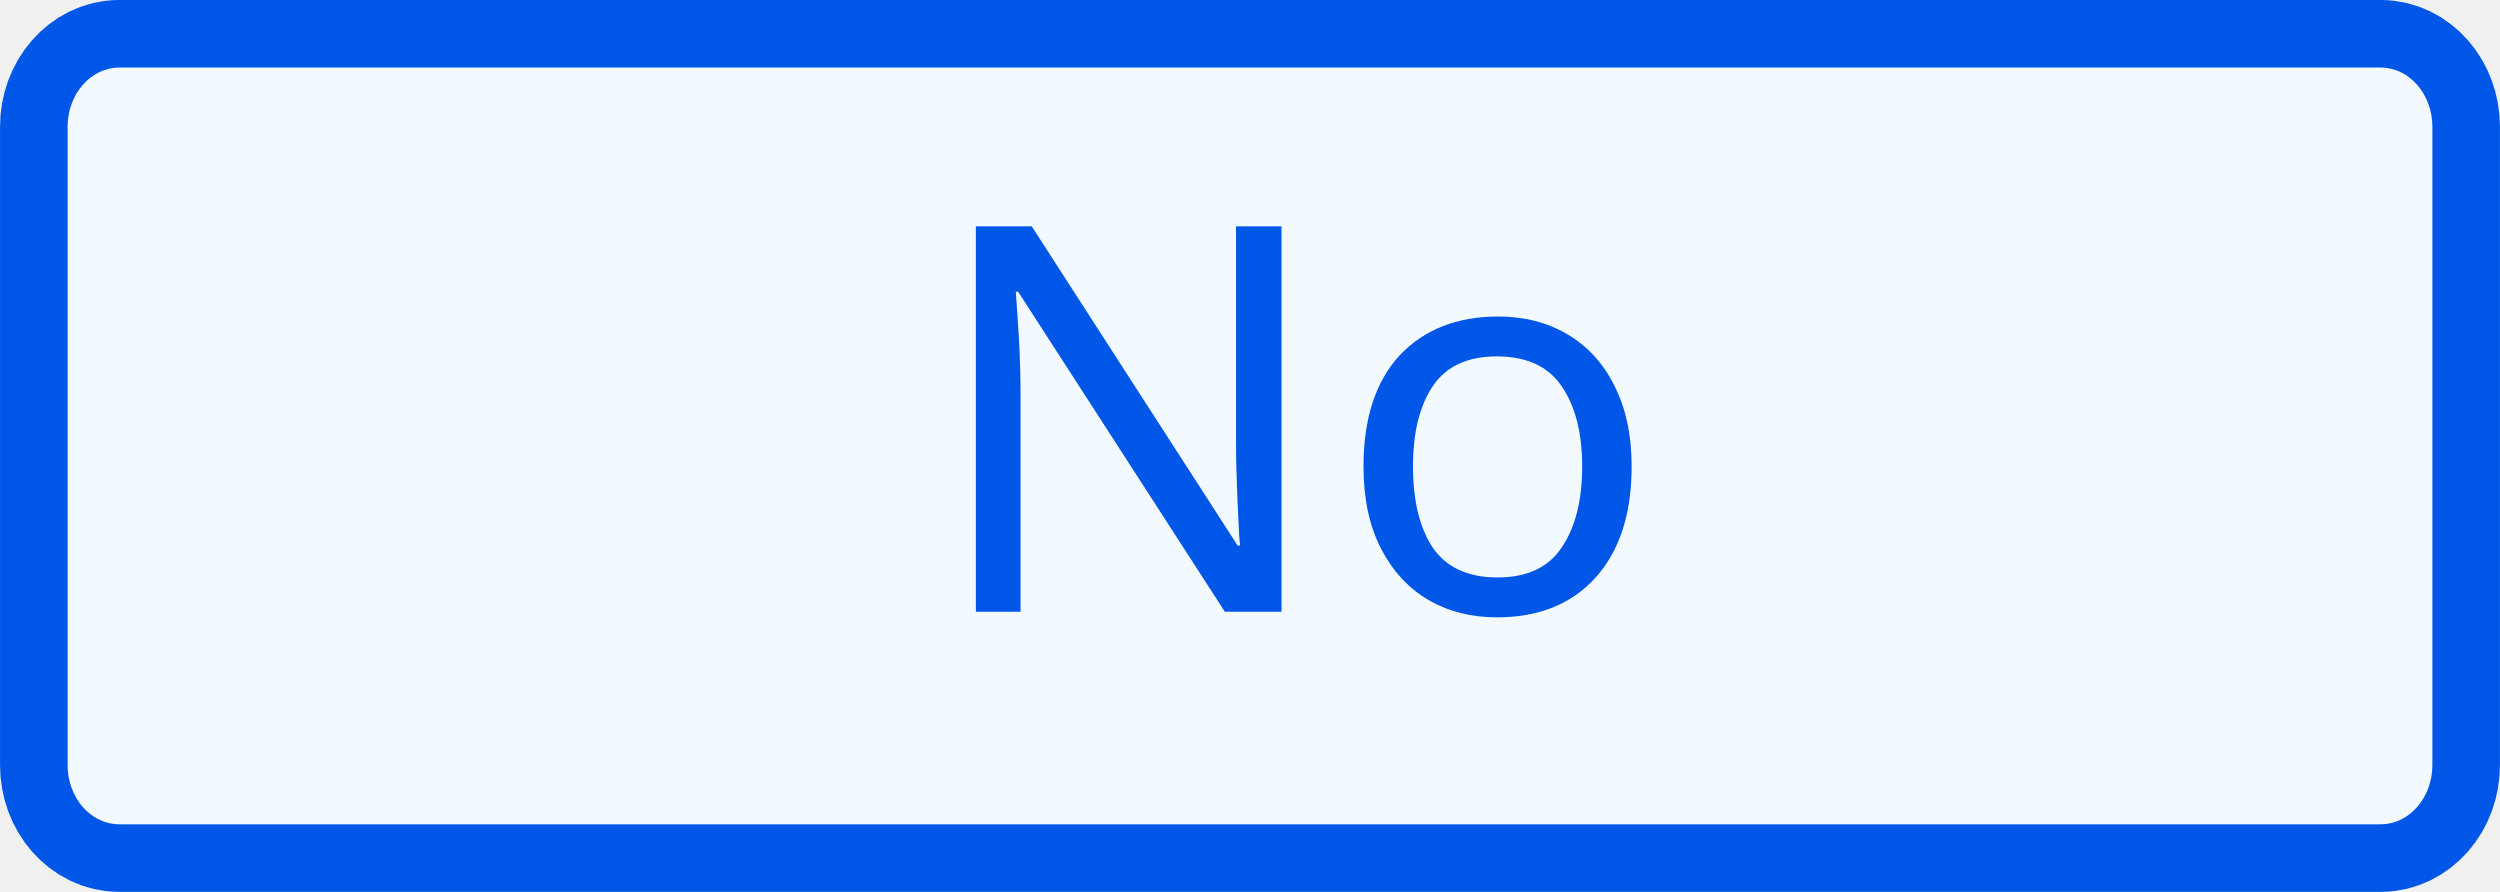
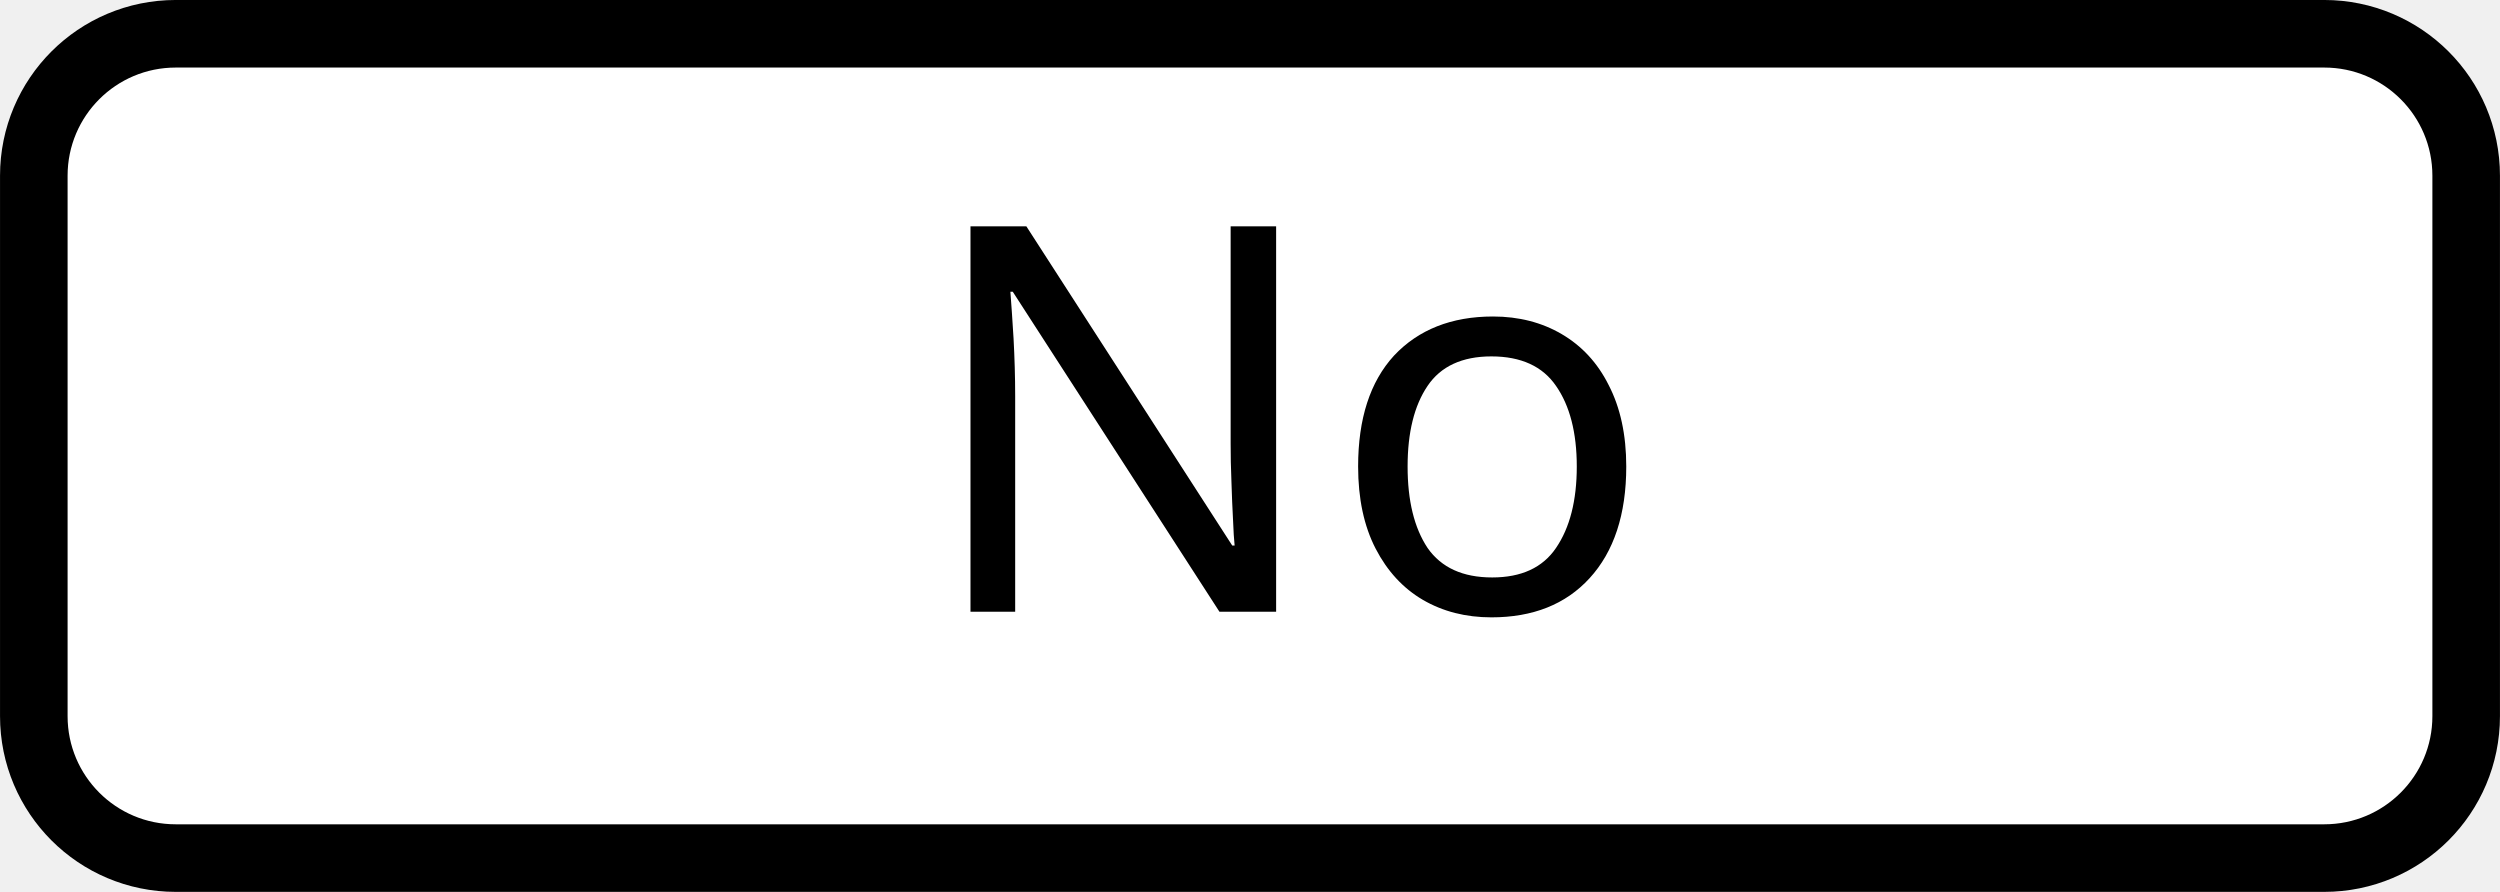
<svg xmlns="http://www.w3.org/2000/svg" width="185" height="66" viewBox="0 0 48.948 17.463" version="1.1" id="svg1718">
  <defs id="defs1712" />
  <g id="layer1" transform="translate(42.7668,-131.7093)">
-     <rect style="opacity:1;vector-effect:none;fill:#f2faff;fill-opacity:1;stroke:#0057e7;stroke-width:2.646;stroke-linecap:round;stroke-linejoin:miter;stroke-miterlimit:4;stroke-dasharray:none;stroke-dashoffset:0;stroke-opacity:1;paint-order:markers stroke fill" id="rect1367" width="46.302" height="14.817" x="-41.444" y="133.032" ry="1.161" rx="1.013" />
-     <text xml:space="preserve" style="font-style:normal;font-weight:normal;font-size:10.583px;line-height:125%;font-family:Sans;letter-spacing:0px;word-spacing:0px;fill:#0057e7;fill-opacity:1;stroke:none;stroke-width:0.265px;stroke-linecap:butt;stroke-linejoin:miter;stroke-opacity:1" x="-24.692" y="143.689" id="text838">
-       <tspan id="tspan836" x="-24.692" y="143.689" style="font-style:normal;font-variant:normal;font-weight:normal;font-stretch:normal;font-family:Amaranth;-inkscape-font-specification:Amaranth;fill:#0057e7;fill-opacity:1;stroke-width:0.265px">No</tspan>
+     <rect style="opacity:1;vector-effect:none;fill:#ffffff;fill-opacity:1;stroke:#000000;stroke-width:2.646;stroke-linecap:round;stroke-linejoin:miter;stroke-miterlimit:4;stroke-dasharray:none;stroke-dashoffset:0;stroke-opacity:1;paint-order:markers stroke fill" id="rect1367" width="46.302" height="14.817" x="-41.444" y="133.032" ry="2.117" rx="2.117" />
+     <text xml:space="preserve" style="font-style:normal;font-weight:normal;font-size:10.583px;line-height:125%;font-family:Sans;letter-spacing:0px;word-spacing:0px;fill:#000000;fill-opacity:1;stroke:none;stroke-width:0.265px;stroke-linecap:butt;stroke-linejoin:miter;stroke-opacity:1" x="-24.796" y="143.689" id="text838">
+       <tspan id="tspan836" x="-24.796" y="143.689" style="font-style:normal;font-variant:normal;font-weight:normal;font-stretch:normal;font-family:Amaranth;-inkscape-font-specification:Amaranth;fill:#000000;fill-opacity:1;stroke-width:0.265px">No</tspan>
    </text>
  </g>
</svg>
